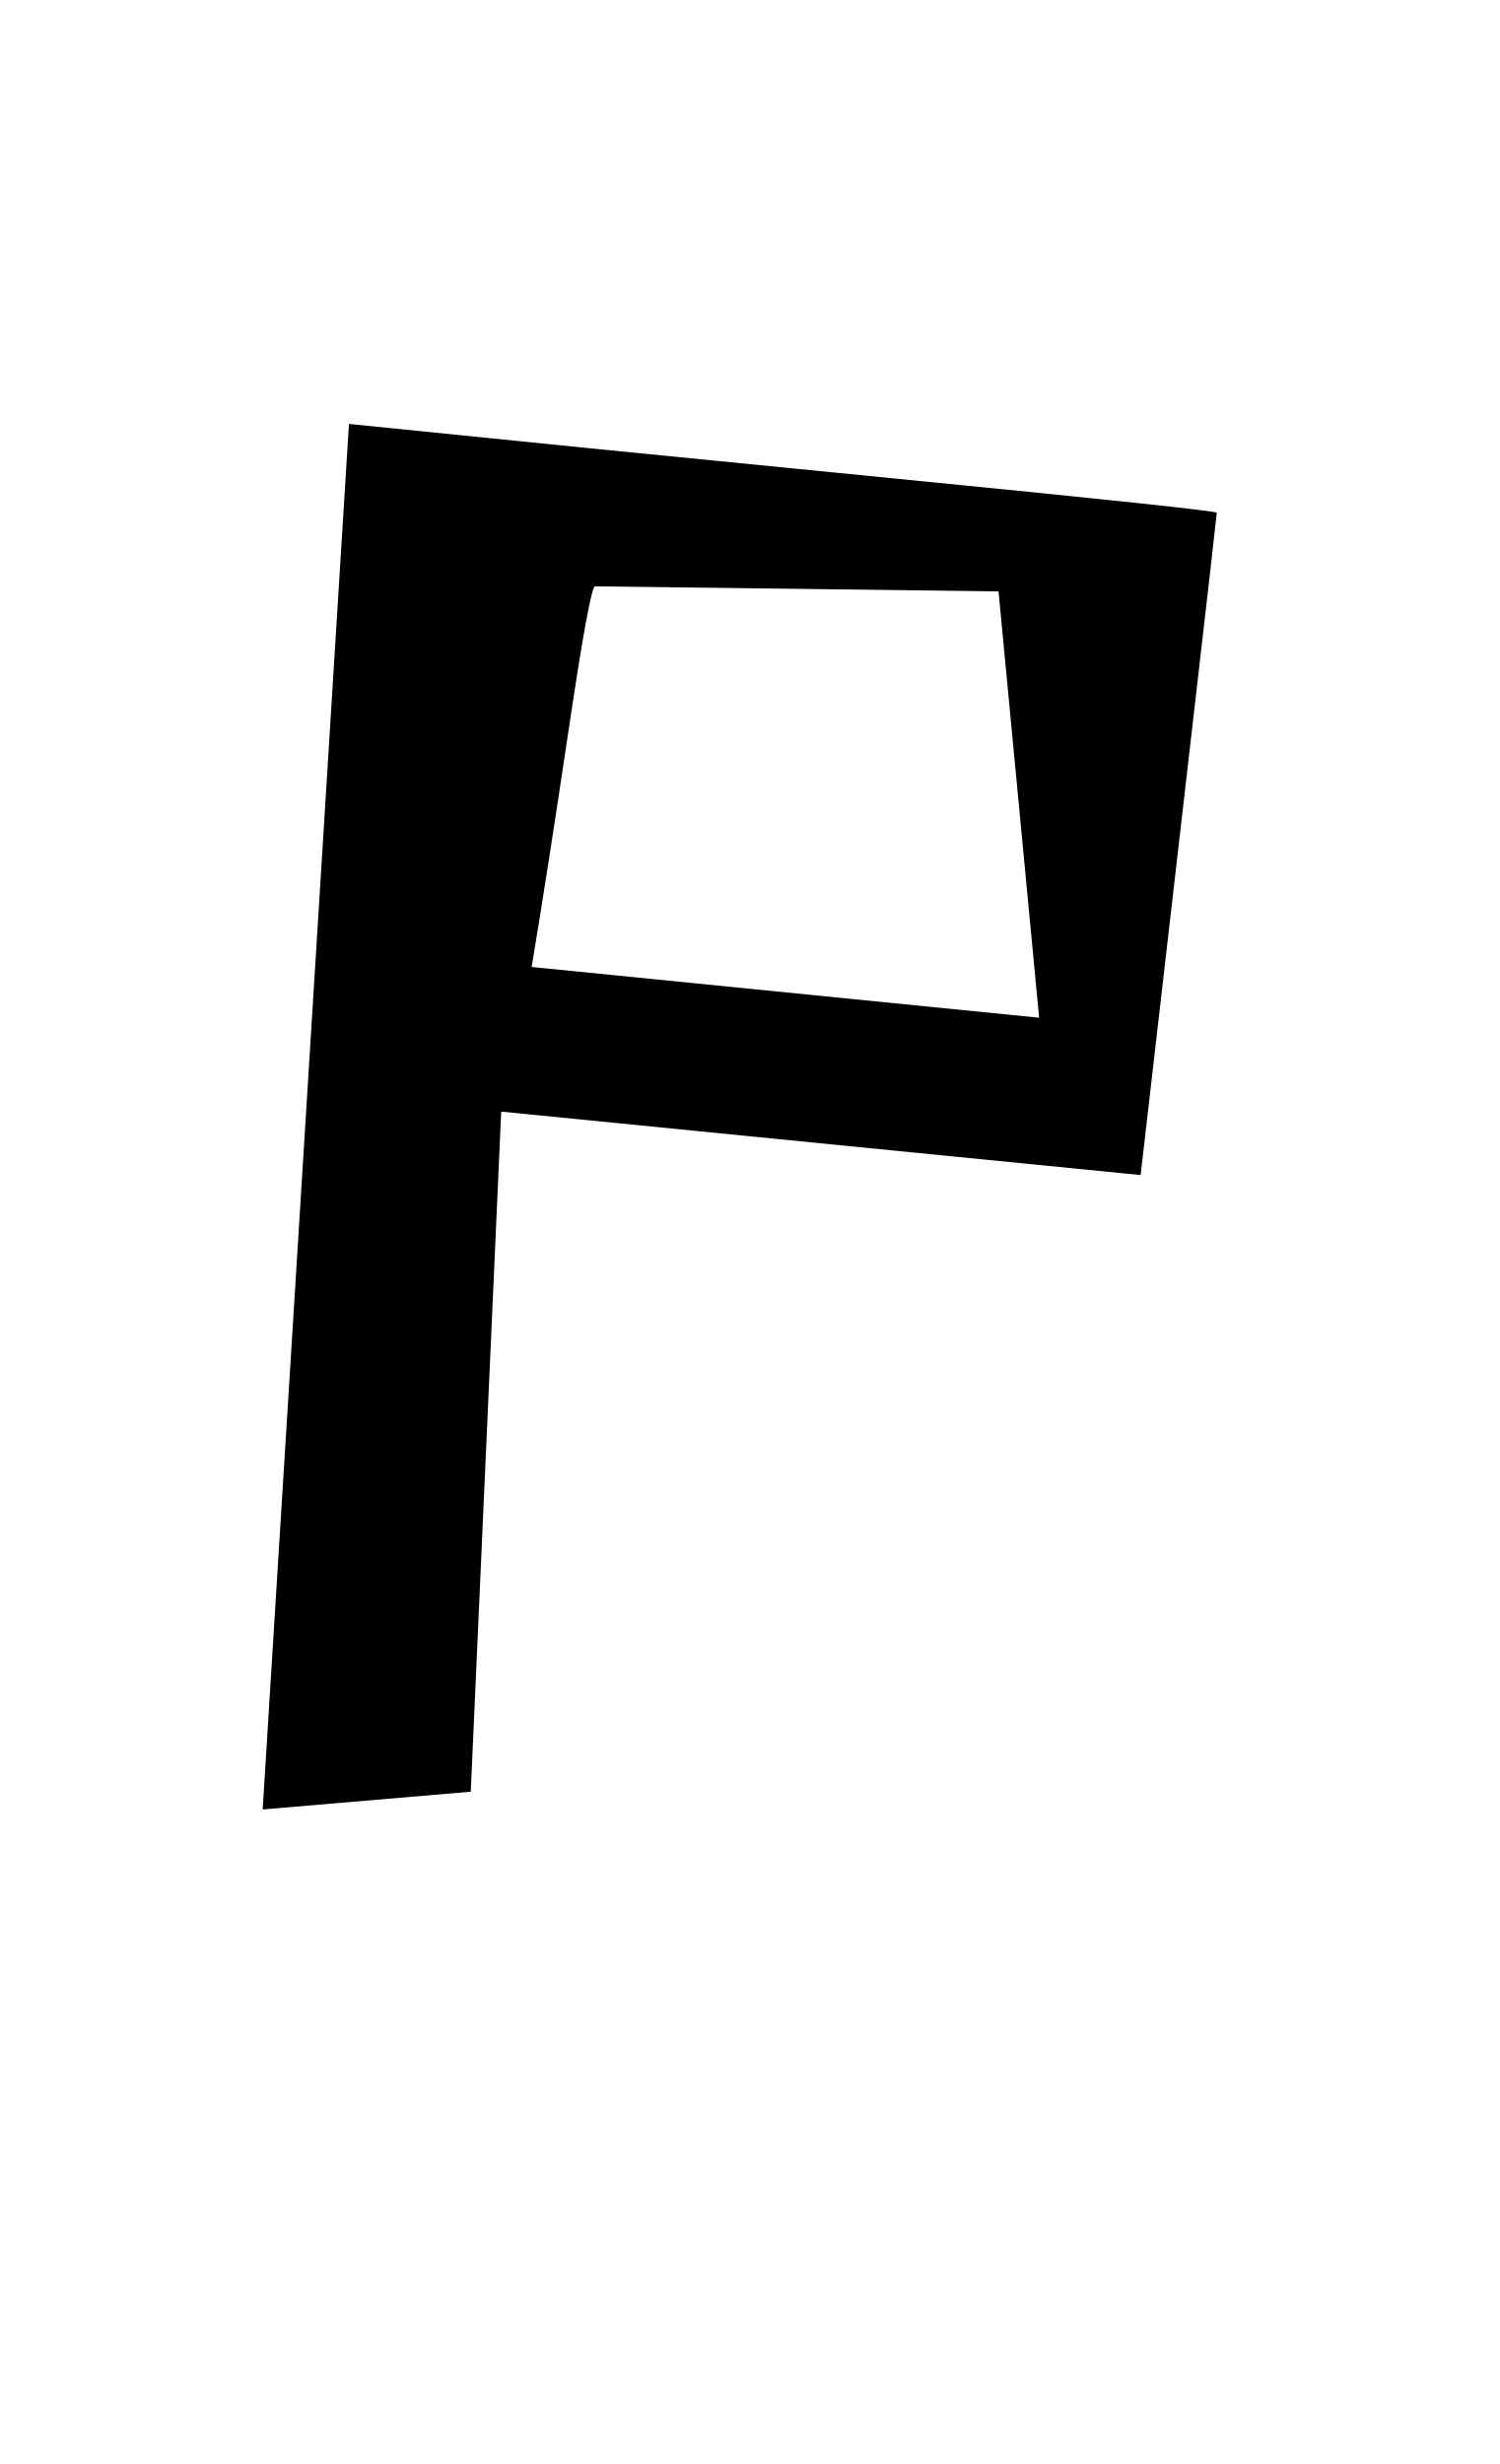
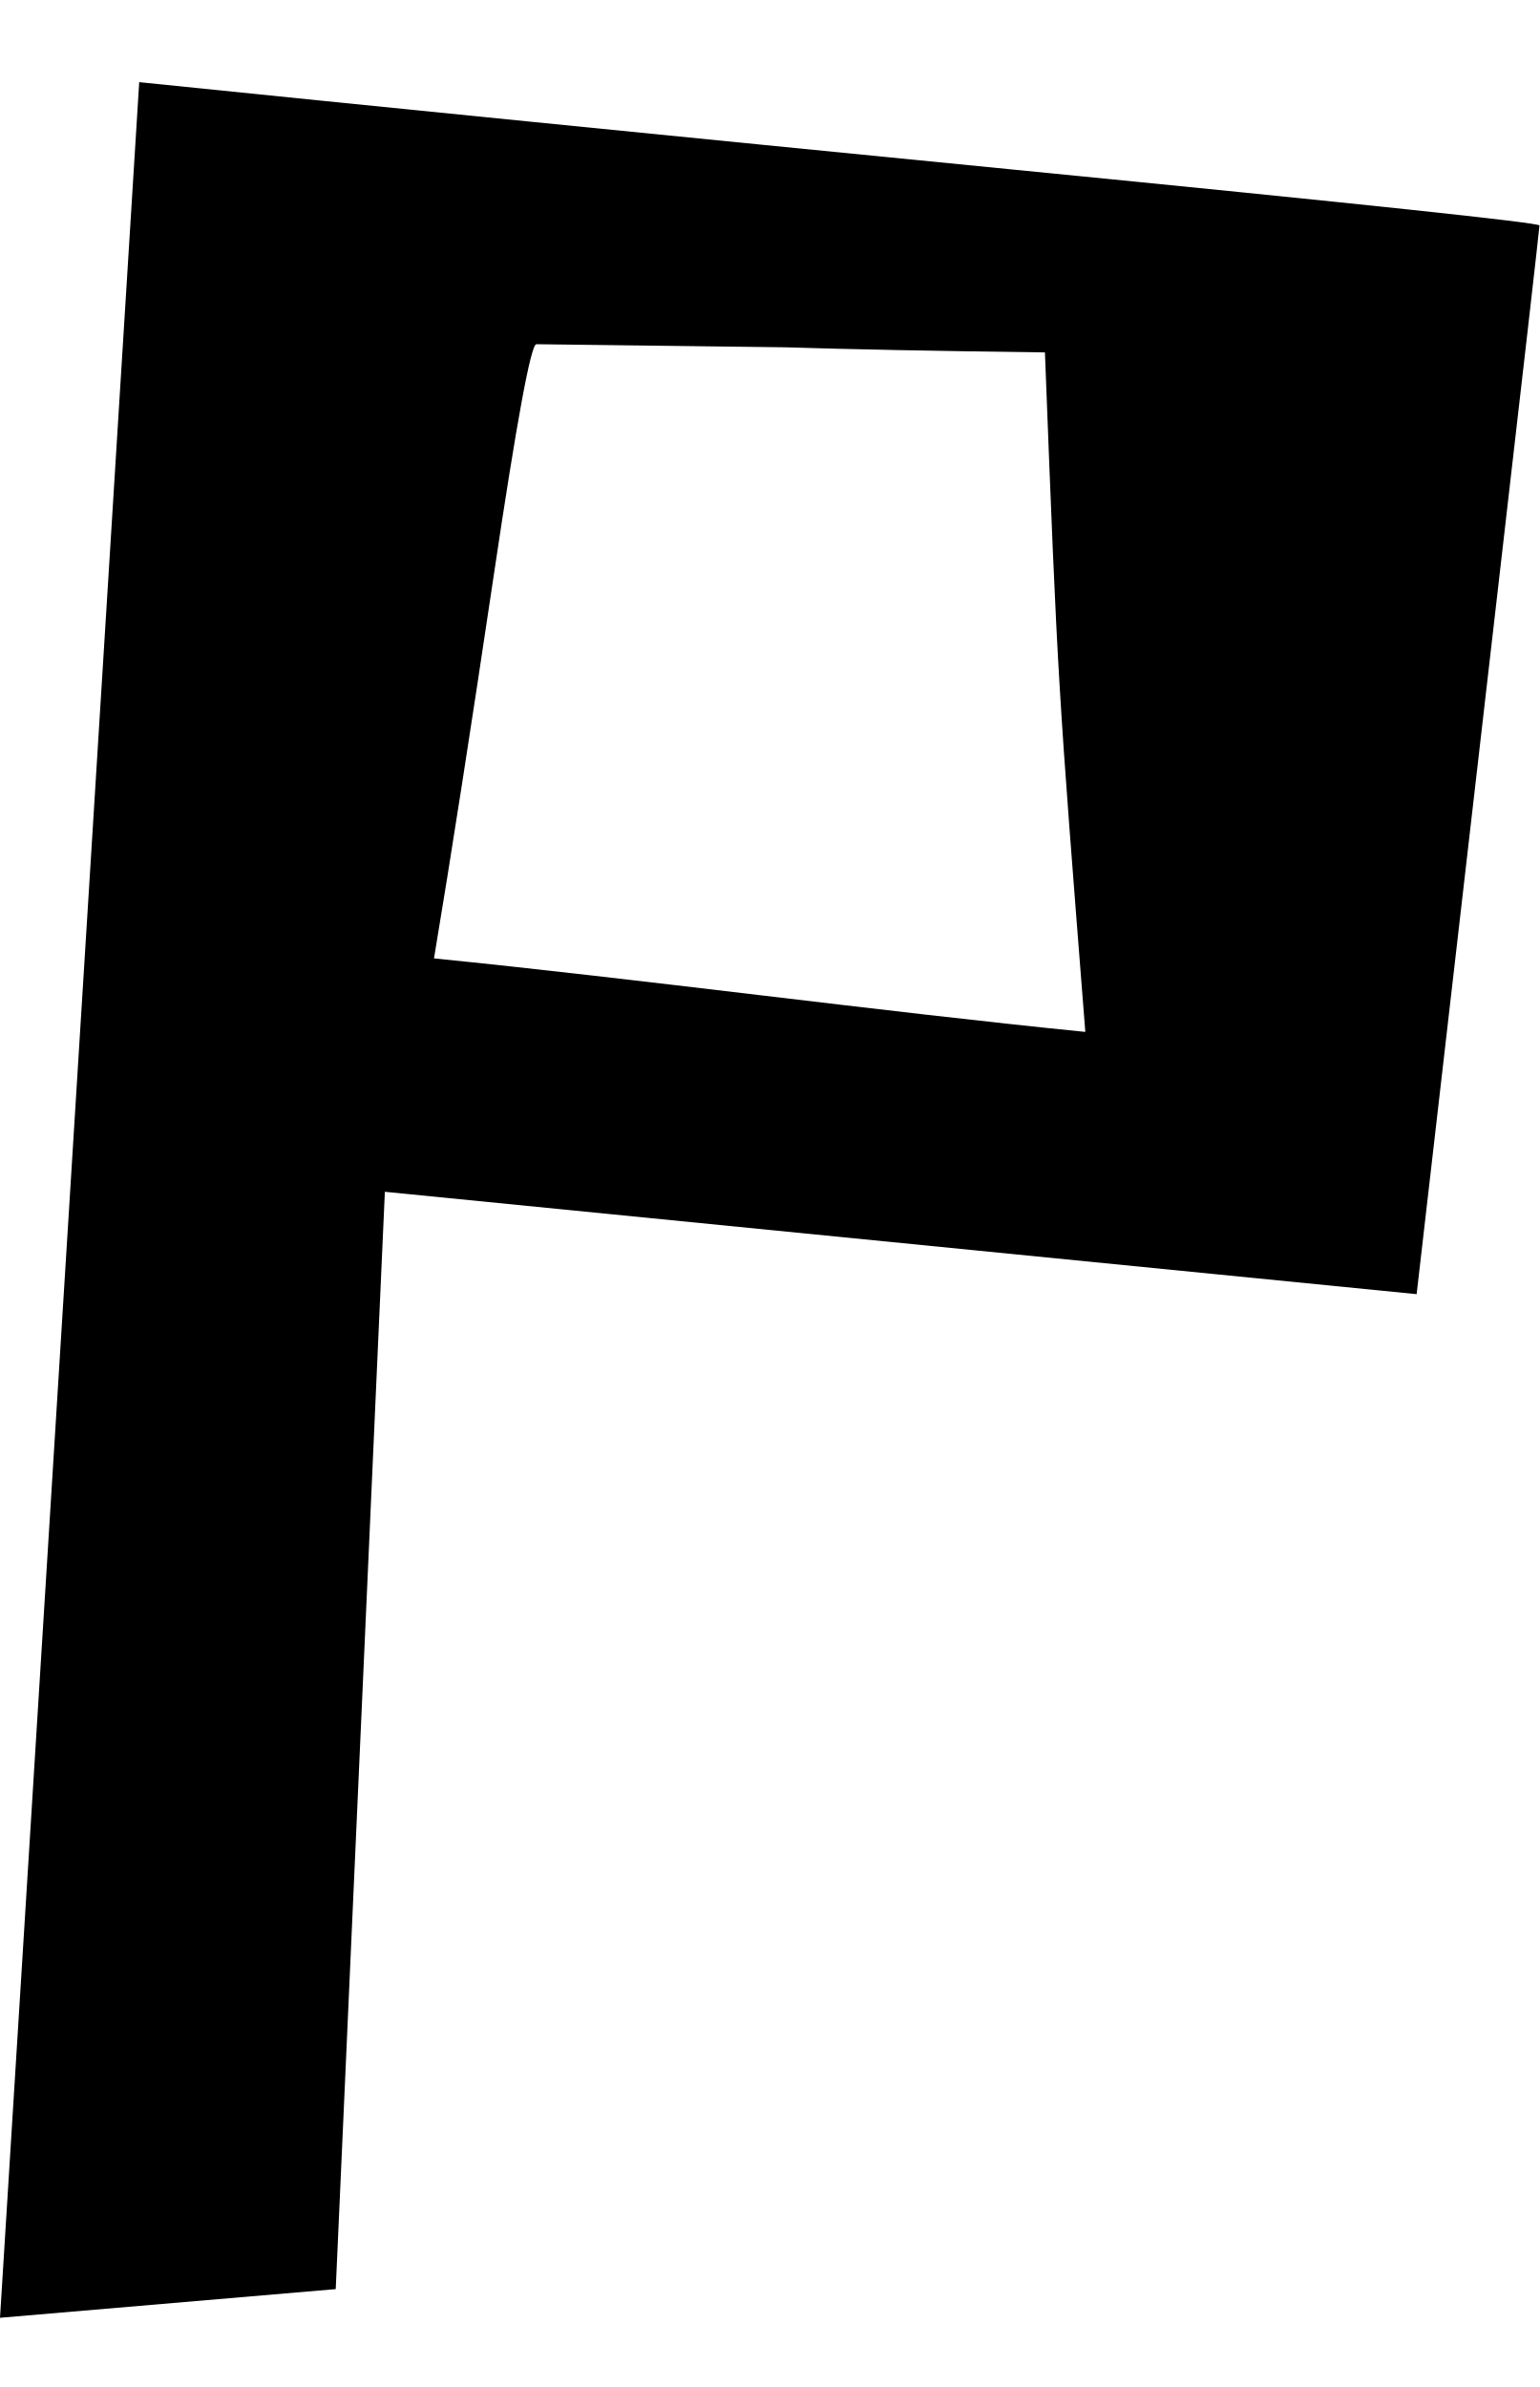
- <svg xmlns="http://www.w3.org/2000/svg" version="1.0" id="glyph_P" x="0px" y="0px" width="56px" height="92px">
+ <svg xmlns="http://www.w3.org/2000/svg" version="1.0" id="glyph_P" x="0px" y="0px" width="63.508px" height="98.466px">
  <g id="P">
-     <path style="fill:#000000;stroke-width:0px" d="M45.434 19.145 Q45.434 19.239 44.368 28.465 Q43.302 37.692 42.591 43.874 C36.622 43.282 24.684 42.097 18.715 41.505 C18.43 47.853 17.862 60.549 17.578 66.898 C15.635 67.063 11.751 67.395 9.808 67.561 C10.614 54.628 12.225 28.762 13.03 15.829 Q21.131 16.658 33.282 17.854 Q45.434 19.05 45.434 19.145 zM22.22 21.892 Q22.031 21.892 21.237 27.222 Q20.444 32.551 19.852 36.105 C24.589 36.578 34.064 37.526 38.801 37.999 C38.422 34.02 37.664 26.061 37.285 22.082 Q33.519 22.035 27.964 21.963 Q22.41 21.892 22.22 21.892 z" id="path_P_0" />
+     <path style="fill:#000000;stroke-width:0px" d="M58.441 53.385 C47.8 52.329 26.518 50.218 15.877 49.162 C15.37 60.479 14.357 83.112 13.85 94.428 C10.388 94.724 3.463 95.315 -0 95.611 C1.436 72.555 1.436 72.555 5.743 3.389 C15.37 4.375 27.405 5.578 41.846 7 C56.287 8.421 63.508 9.188 63.508 9.301 C63.508 9.413 62.874 14.952 61.608 25.917 C60.341 36.881 59.285 46.037 58.441 53.385 zM17.904 39.535 C26.349 40.379 36.328 41.723 44.773 42.567 C43.641 28.146 43.641 28.385 43.107 14.537 C38.631 14.481 35.051 14.41 32.366 14.326 C25.765 14.241 22.352 14.199 22.126 14.199 C21.901 14.199 21.317 17.366 20.374 23.7 C19.431 30.034 18.608 35.312 17.904 39.535 z" id="path_Y_0" />
  </g>
</svg>
